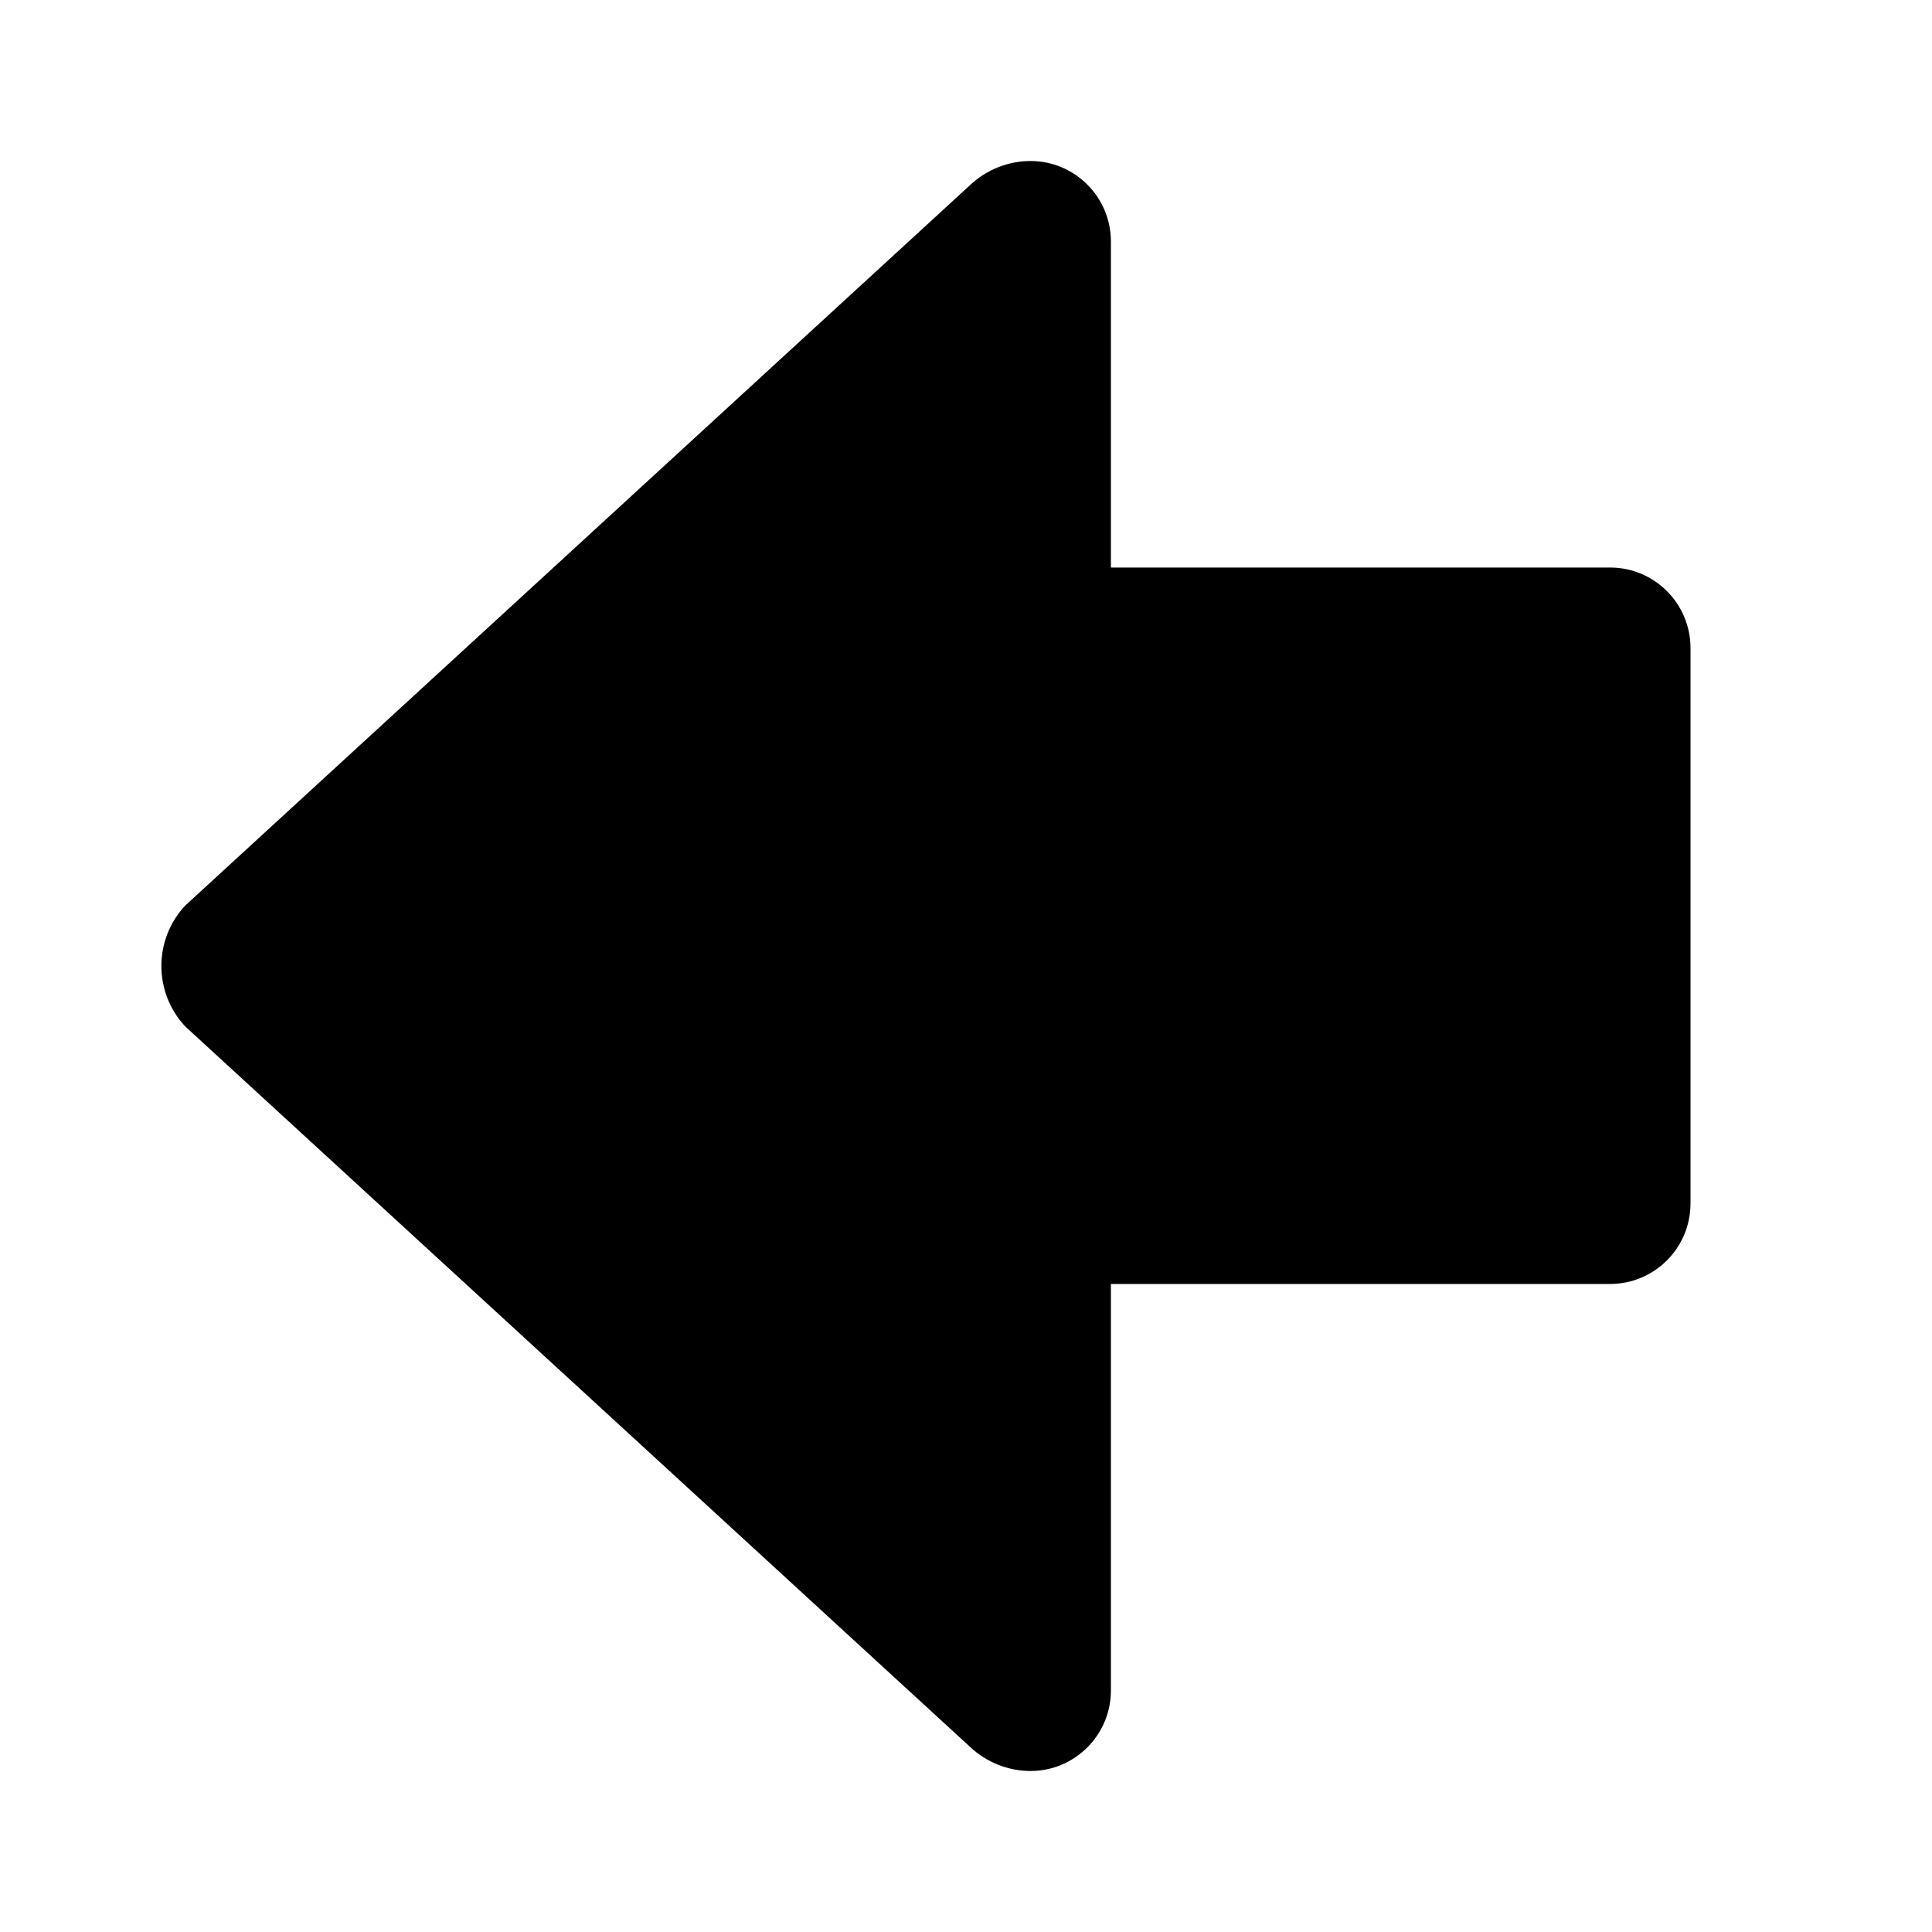
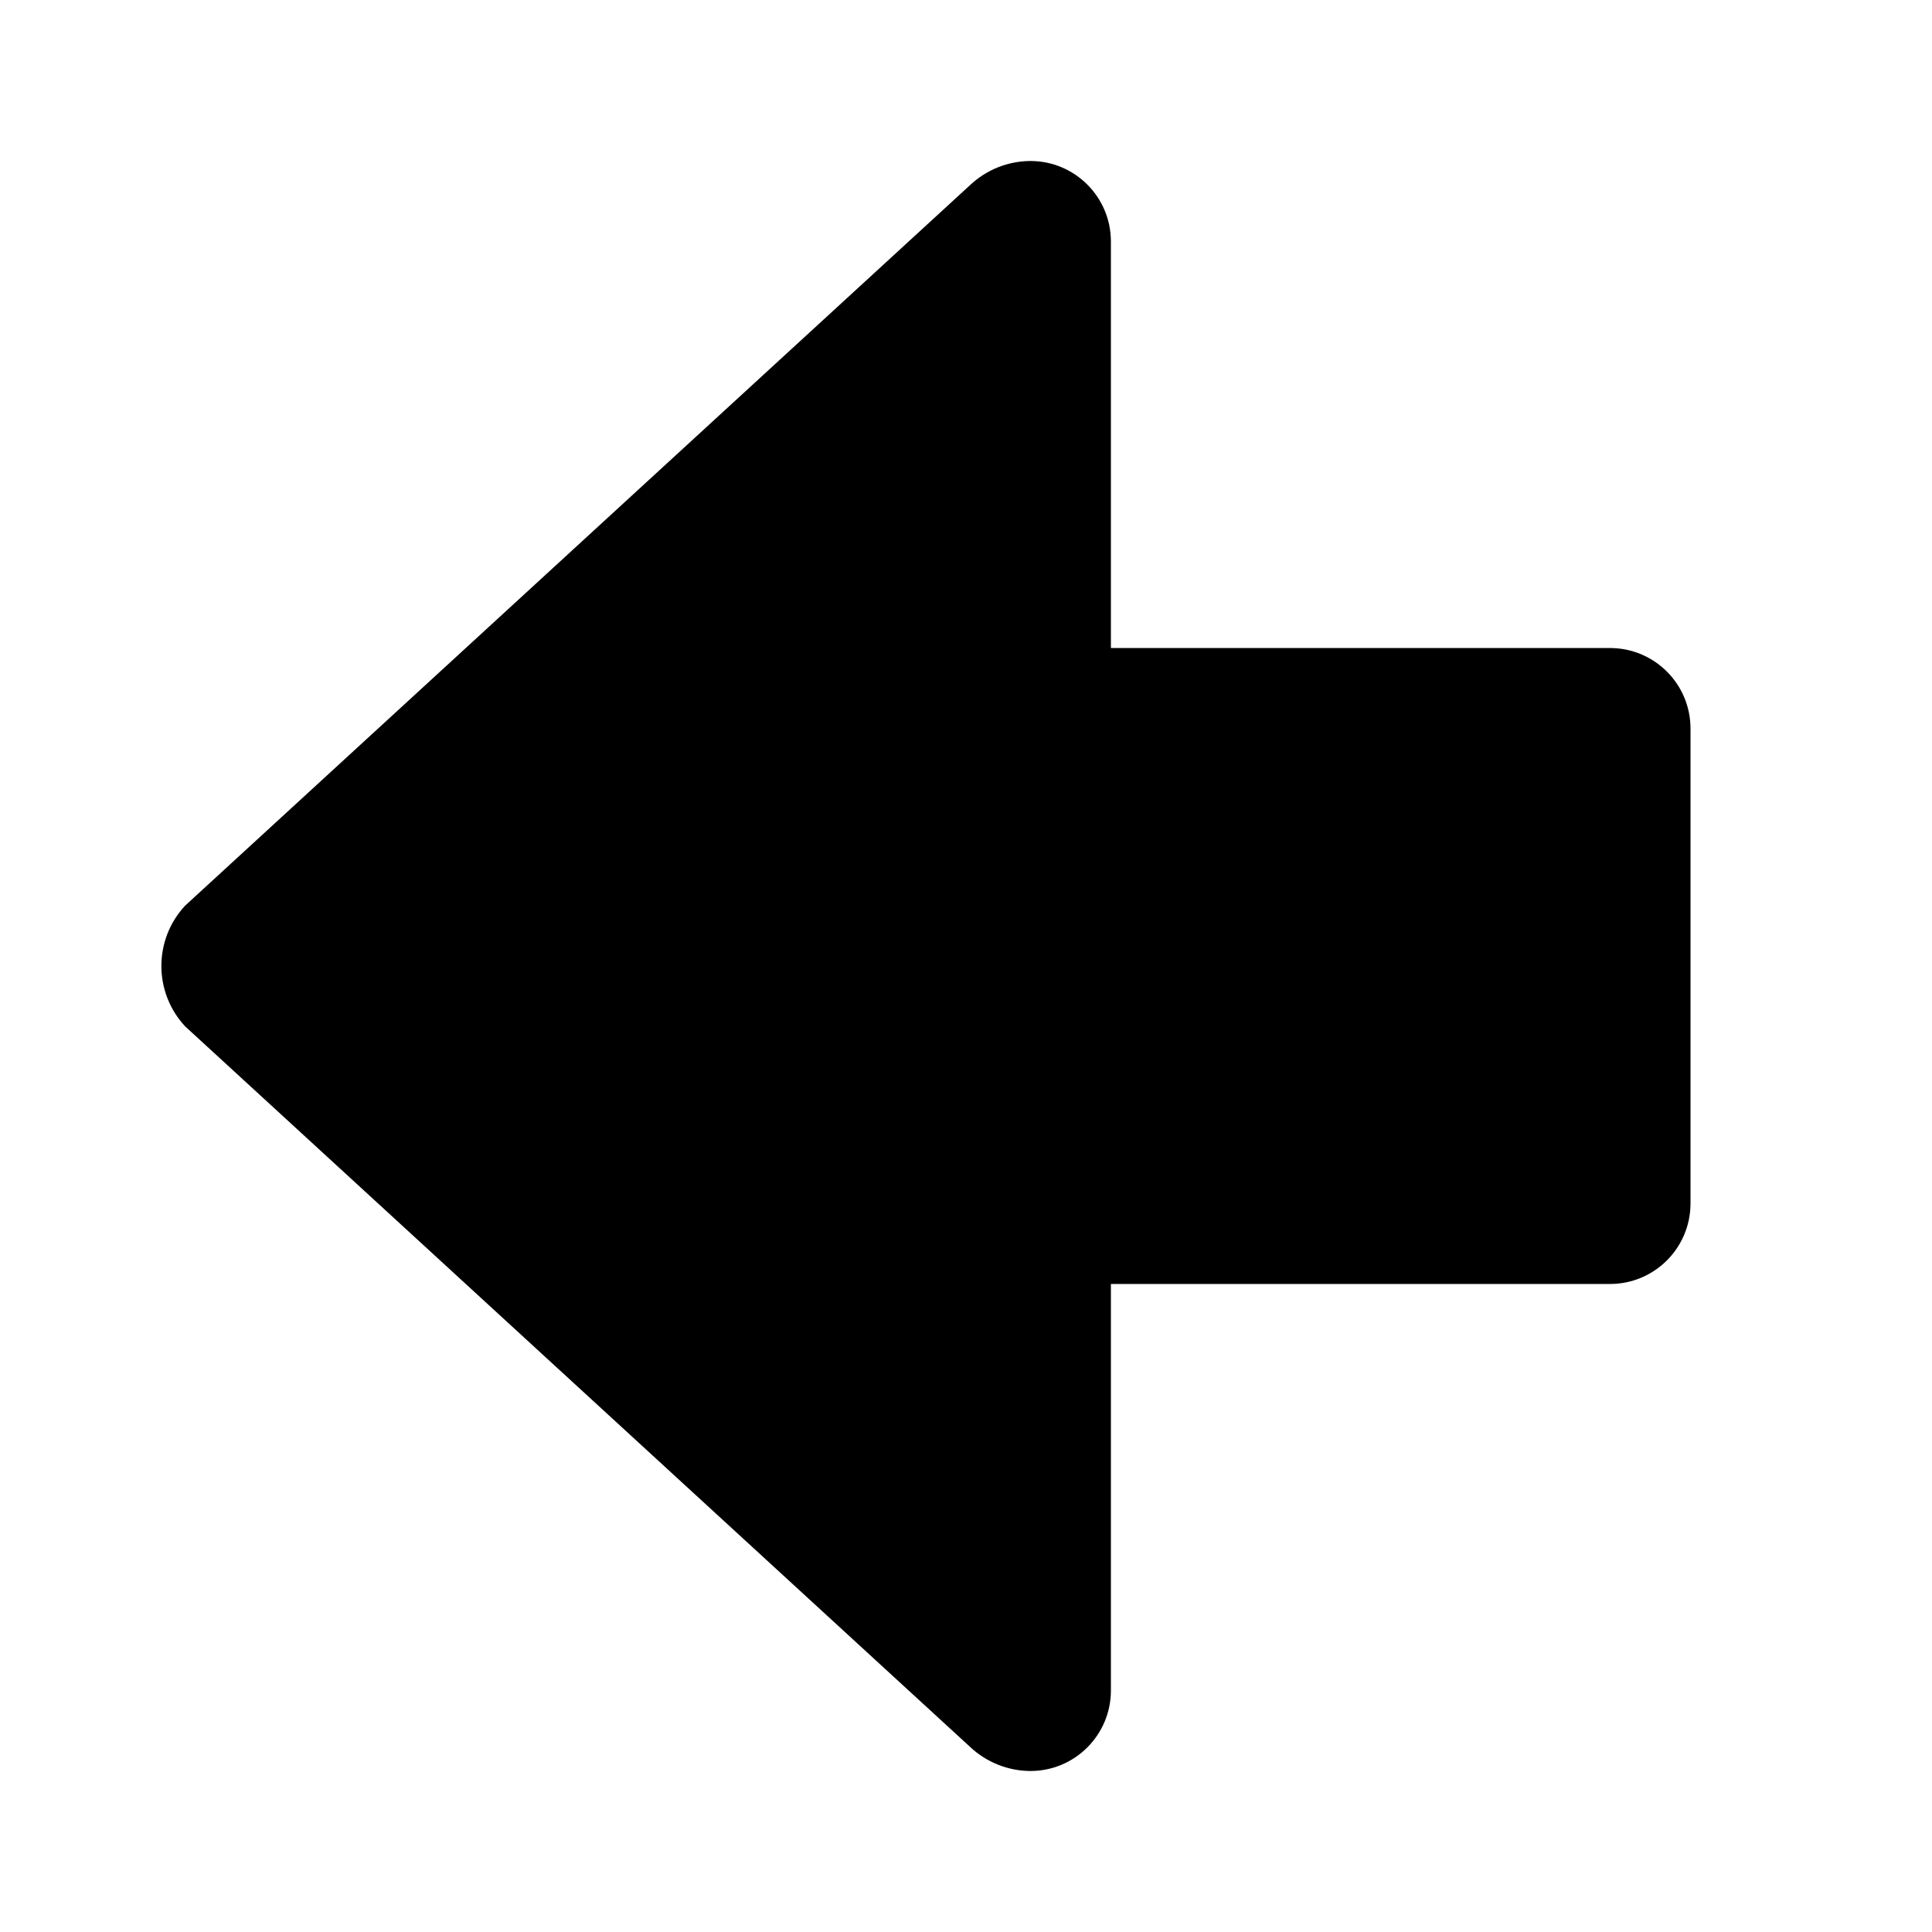
<svg xmlns="http://www.w3.org/2000/svg" width="48" height="48" viewBox="0 0 48 48">
  <g id="Layer_2" data-name="Layer 2">
    <g id="invisible_box" data-name="invisible box">
      <rect width="48" height="48" fill="none" />
    </g>
    <g id="Q3_icons" data-name="Q3 icons">
-       <path d="M25.6,4a2.2,2.2,0,0,0-1.5.6L4.6,22.5a2.2,2.2,0,0,0,0,3L24.1,43.4a2.2,2.2,0,0,0,1.5.6,2,2,0,0,0,2-2V31.9H40a2,2,0,0,0,2-2V16.1a2,2,0,0,0-2-2H27.6V6a2,2,0,0,0-2-2Z" />
+       <path d="M25.6,4a2.2,2.2,0,00-1.5.6L4.6,22.5a2.2,2.2,0,000,3l19.5,17.9a2.2,2.2,0,001.5.6,2,2,0,002-2V31.9H40a2,2,0,002-2V18.1a2,2,0,00-2-2H27.6V6a2,2,0,00-2-2z" />
    </g>
  </g>
</svg>
